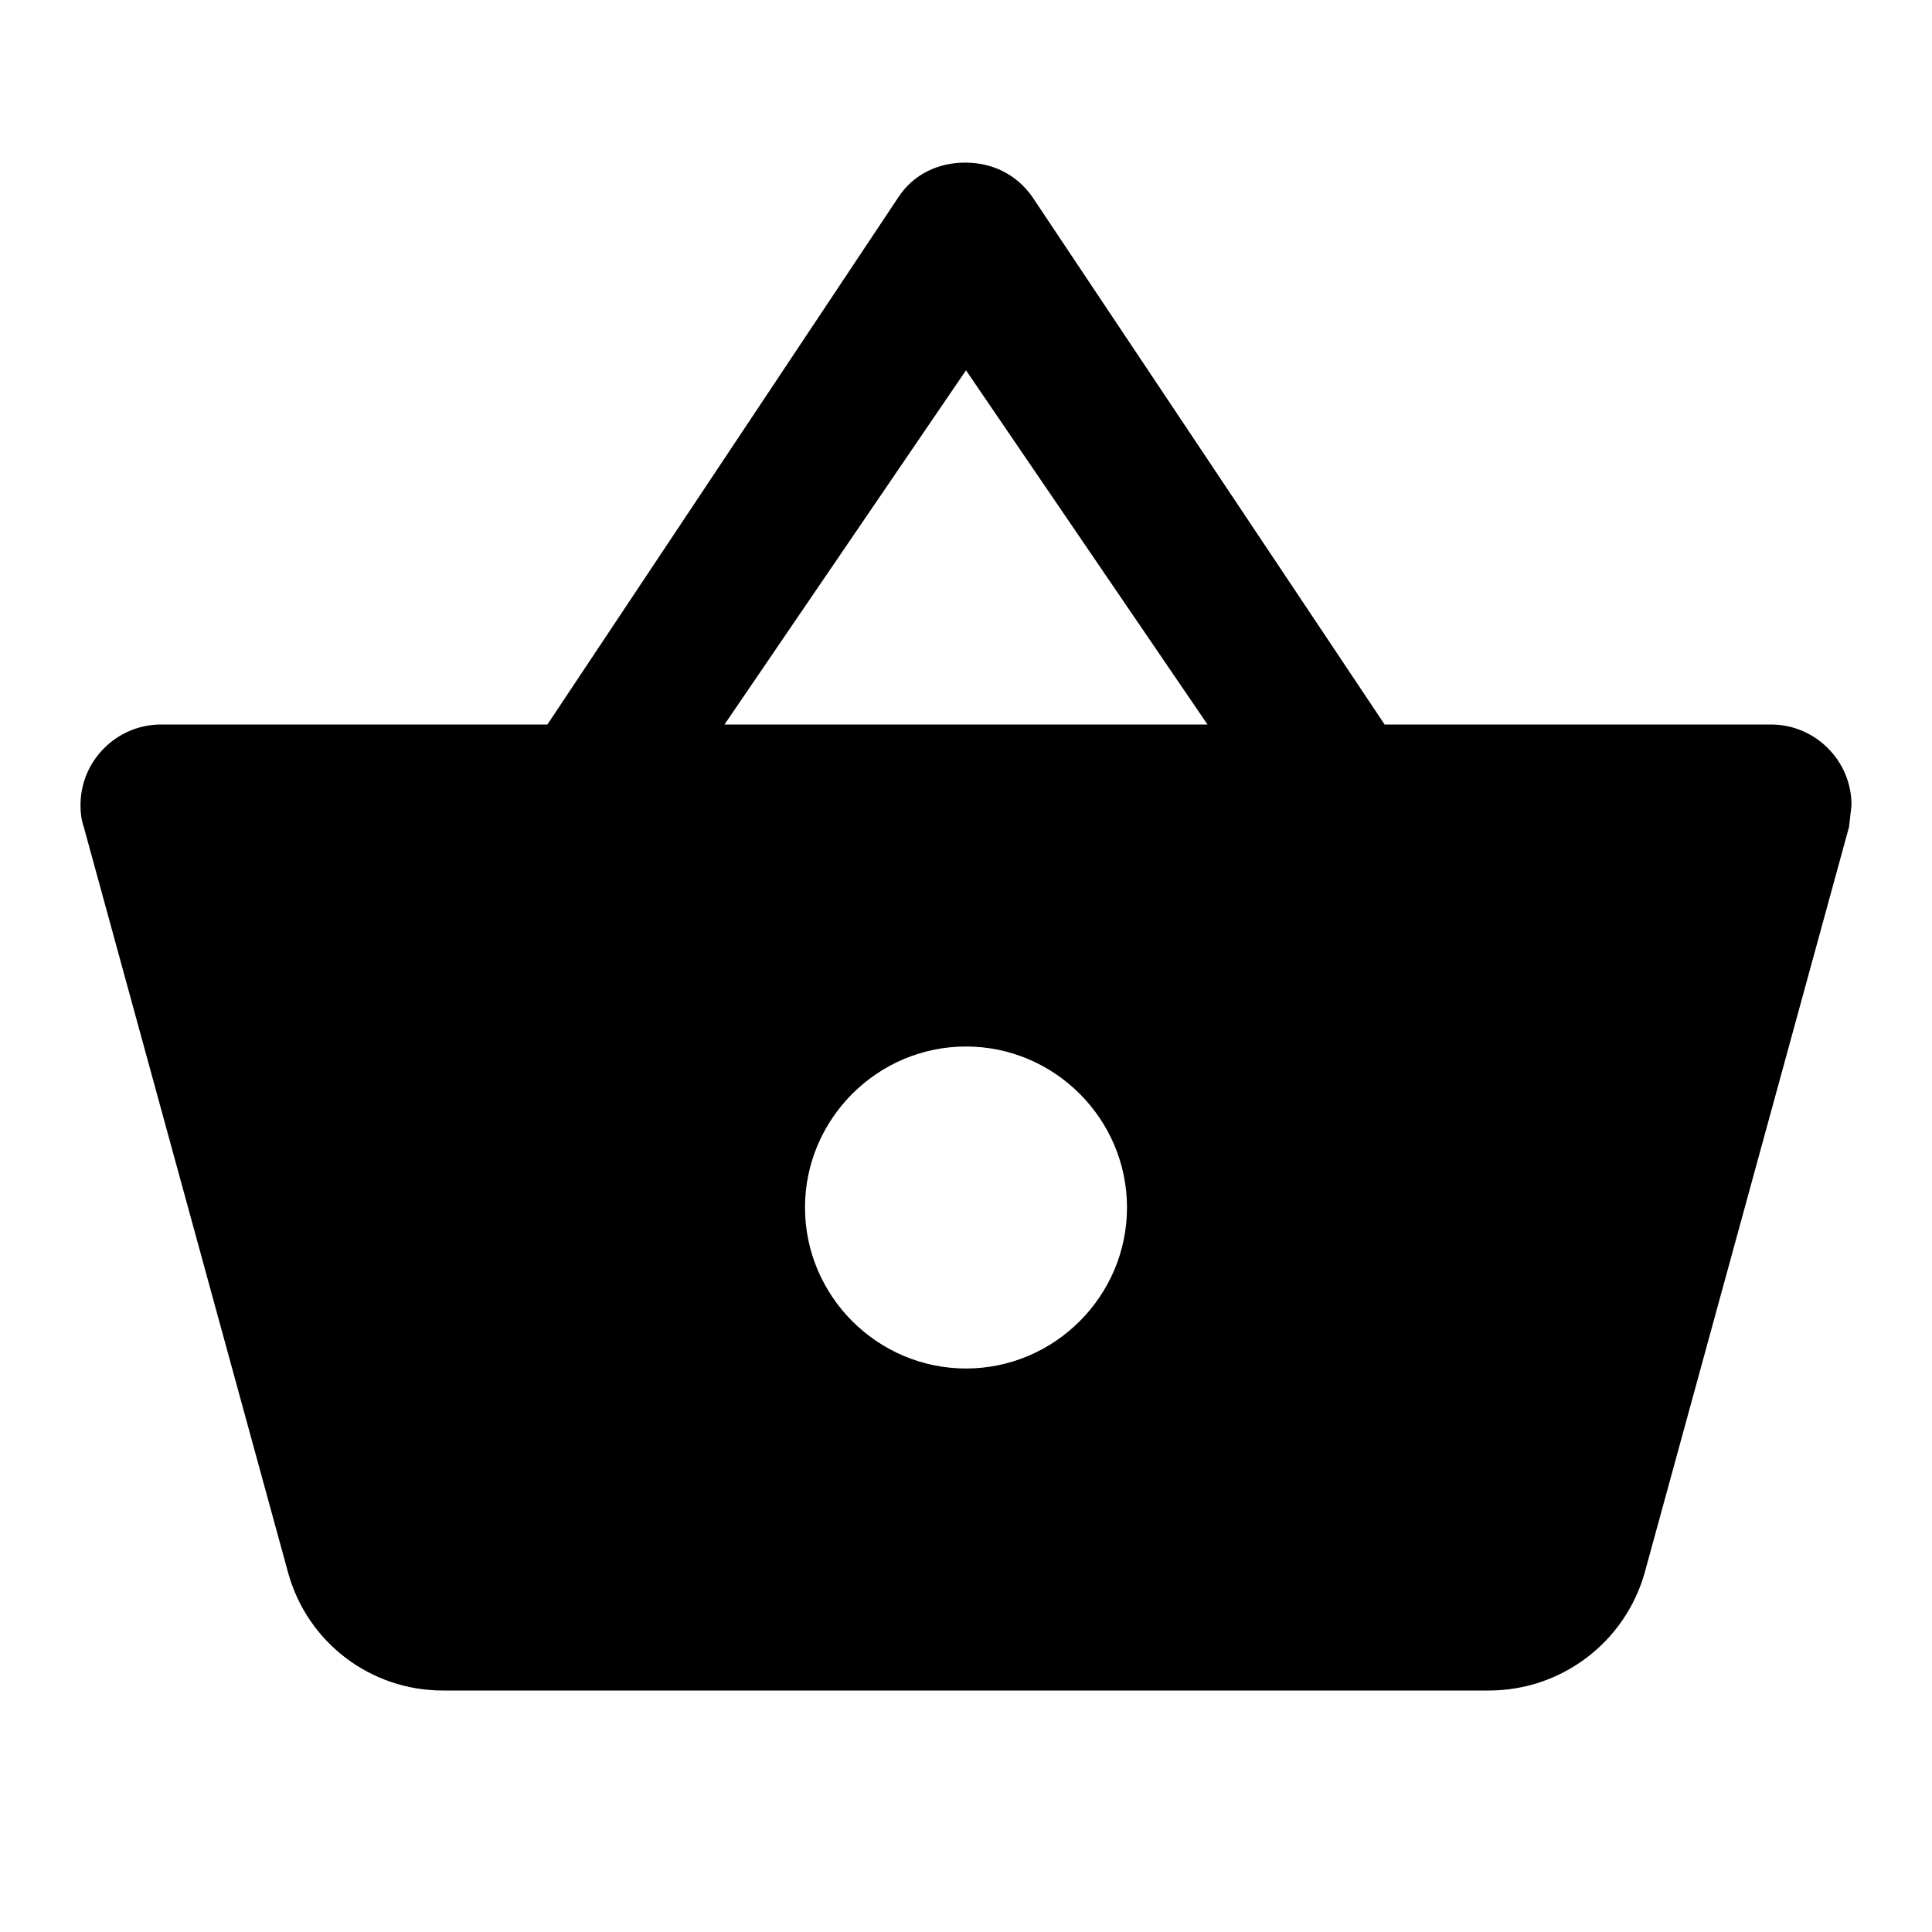
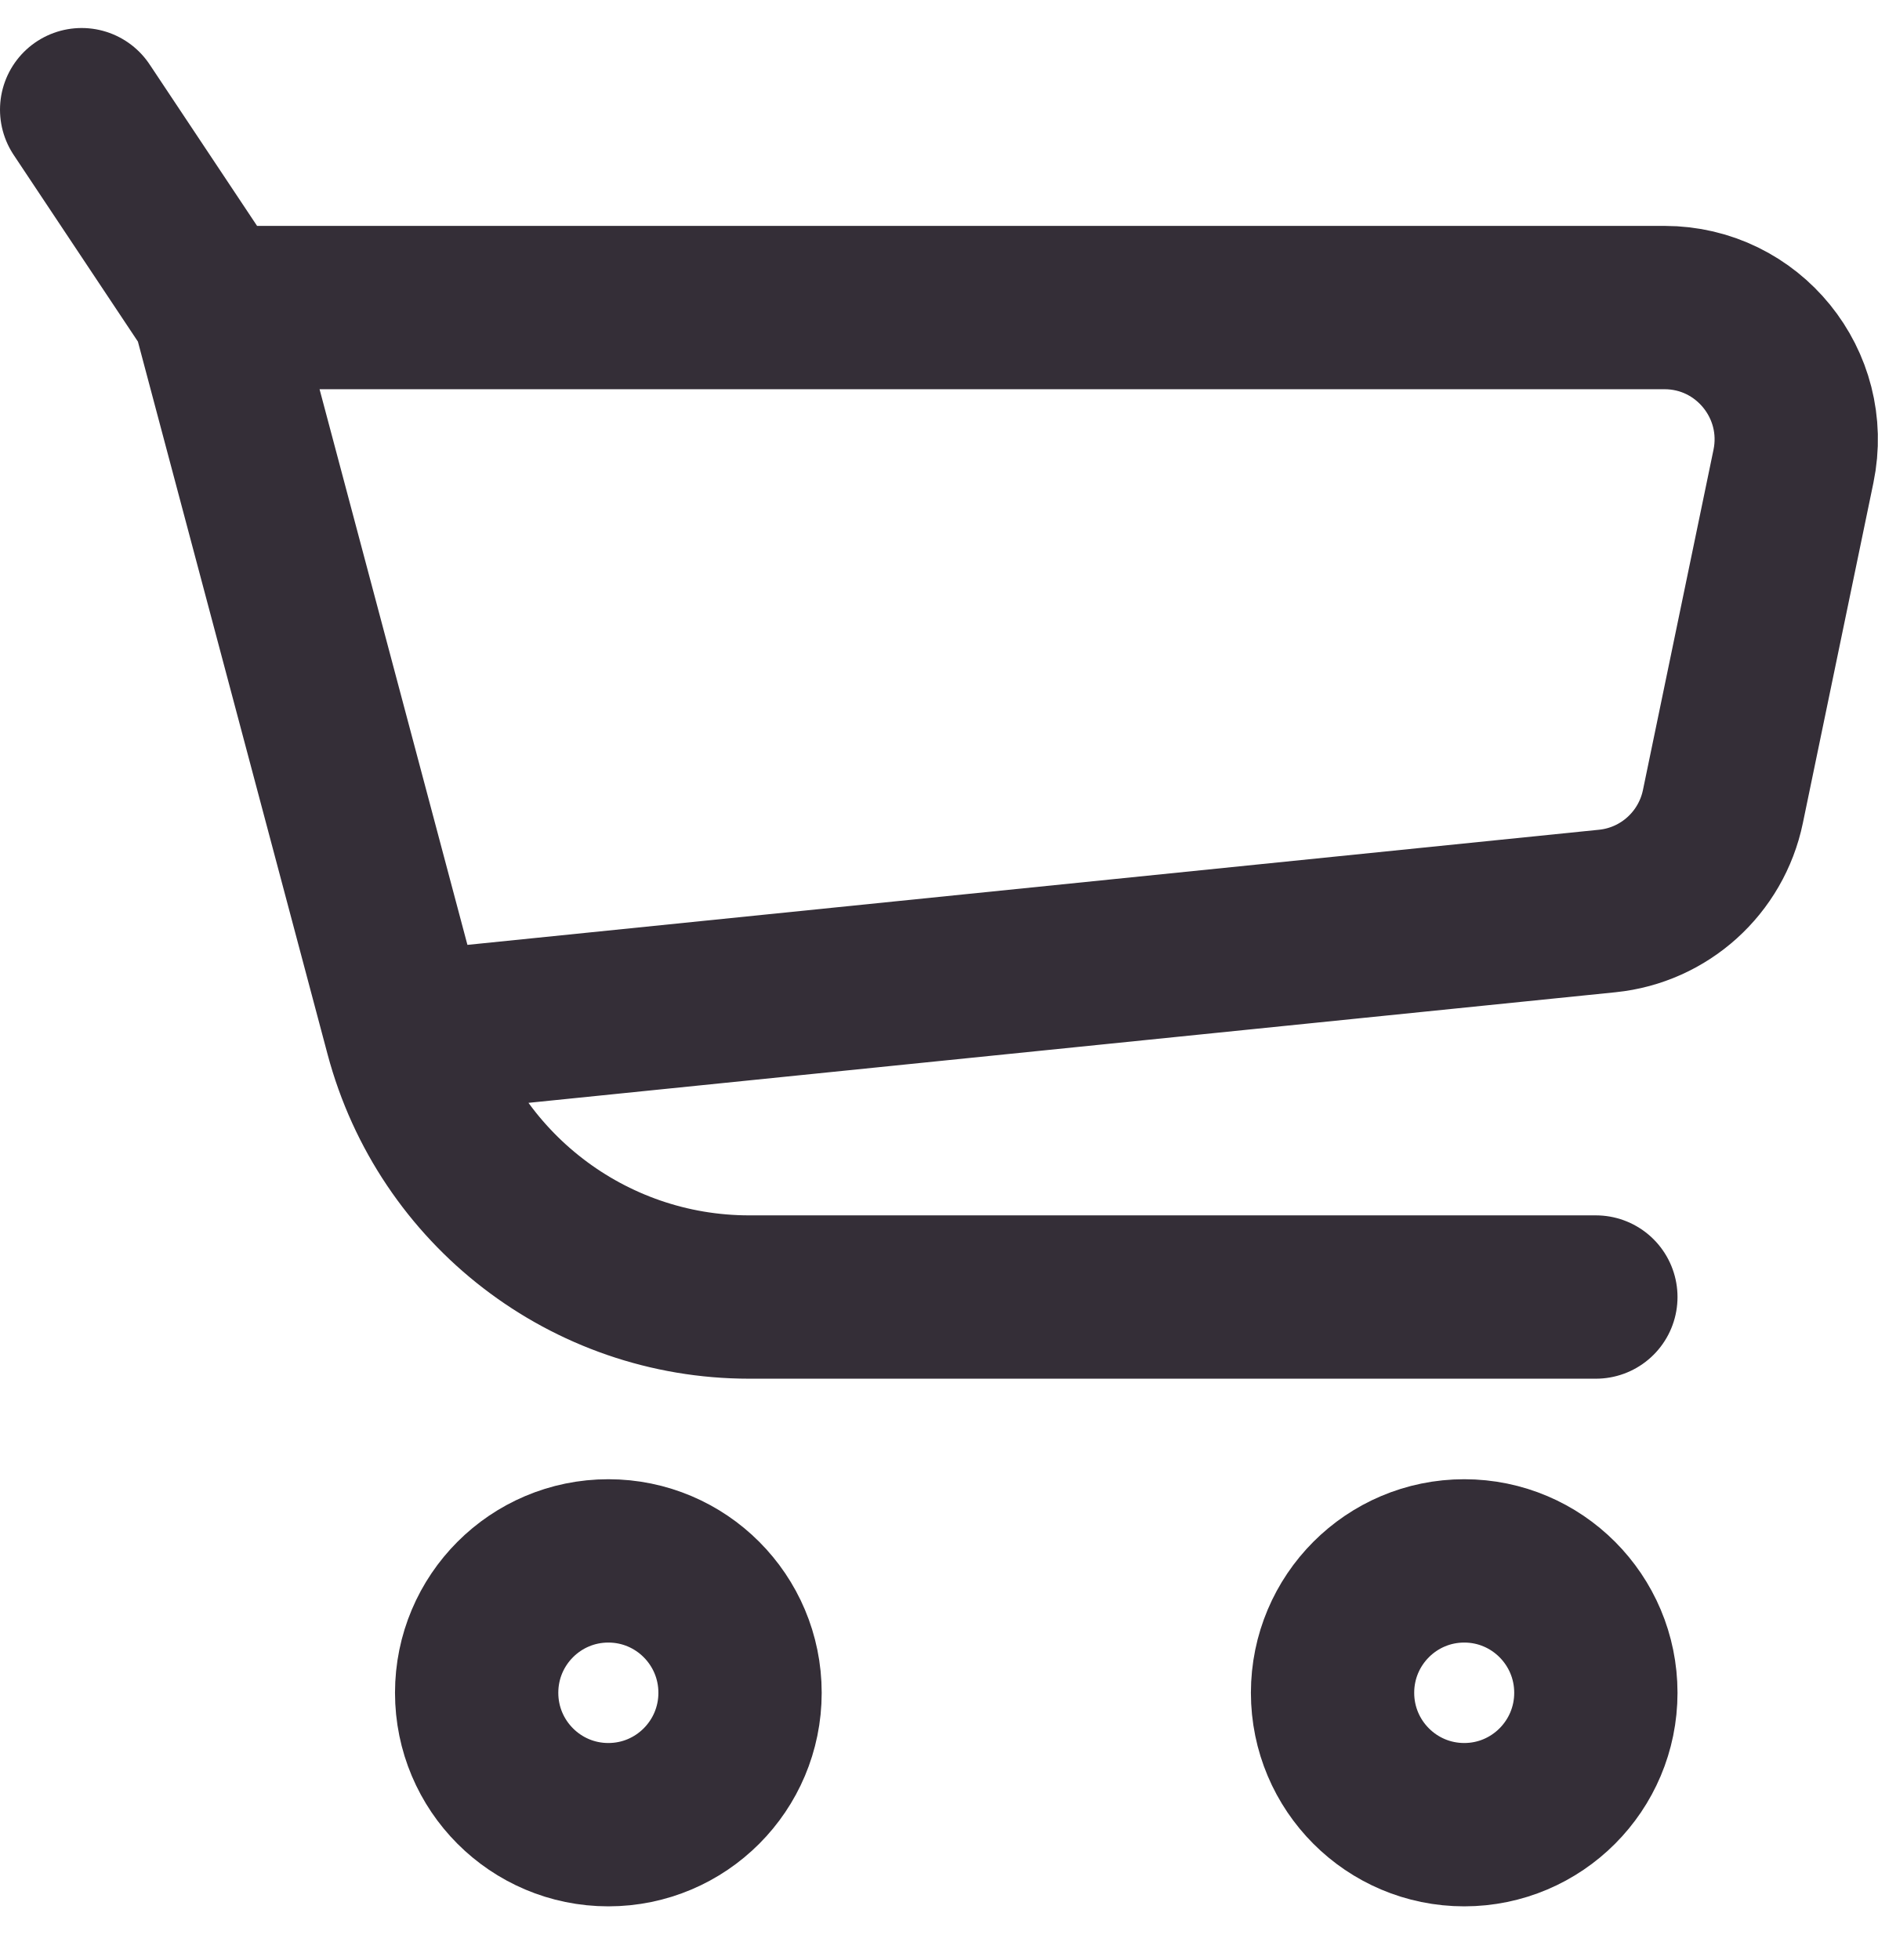
- <svg xmlns="http://www.w3.org/2000/svg" id="i-cart" overflow="visible" preserveAspectRatio="none" viewBox="0 0 24 24">
-   <path fill="currentColor" d="M17.2 9l-4.38-6.56c-.2-.28-.5-.42-.83-.42s-.64.14-.83.43L6.8 9H2c-.55 0-1 .45-1 1 0 .1.01.18.04.27l2.54 9.27A1.99 1.99 0 005.5 21h13a2.01 2.01 0 001.93-1.46l2.54-9.27L23 10c0-.55-.45-1-1-1h-4.8zM9 9l3-4.4L15 9H9zm3 8c-1.1 0-2-.9-2-2s.9-2 2-2 2 .9 2 2-.9 2-2 2z" />
+ <svg xmlns="http://www.w3.org/2000/svg" width="23" height="24" viewBox="0 0 23 24" fill="none">
+   <path d="M2.613 3.766H20.387C21.409 3.766 22.174 4.707 21.966 5.71L21.102 9.876C20.959 10.566 20.386 11.084 19.686 11.155L4.978 12.651M2.613 3.766L1 1.343M2.613 3.766L4.978 12.651M19.546 15.882H9.176C7.208 15.882 5.485 14.556 4.978 12.651M9.064 20.728C9.064 21.62 8.342 22.343 7.451 22.343C6.56 22.343 5.838 21.62 5.838 20.728C5.838 19.836 6.56 19.113 7.451 19.113C8.342 19.113 9.064 19.836 9.064 20.728ZM19.546 20.728C19.546 21.62 18.824 22.343 17.934 22.343C17.043 22.343 16.321 21.62 16.321 20.728C16.321 19.836 17.043 19.113 17.934 19.113C18.824 19.113 19.546 19.836 19.546 20.728Z" stroke="#342E37" stroke-width="2" stroke-linecap="round" />
</svg>
